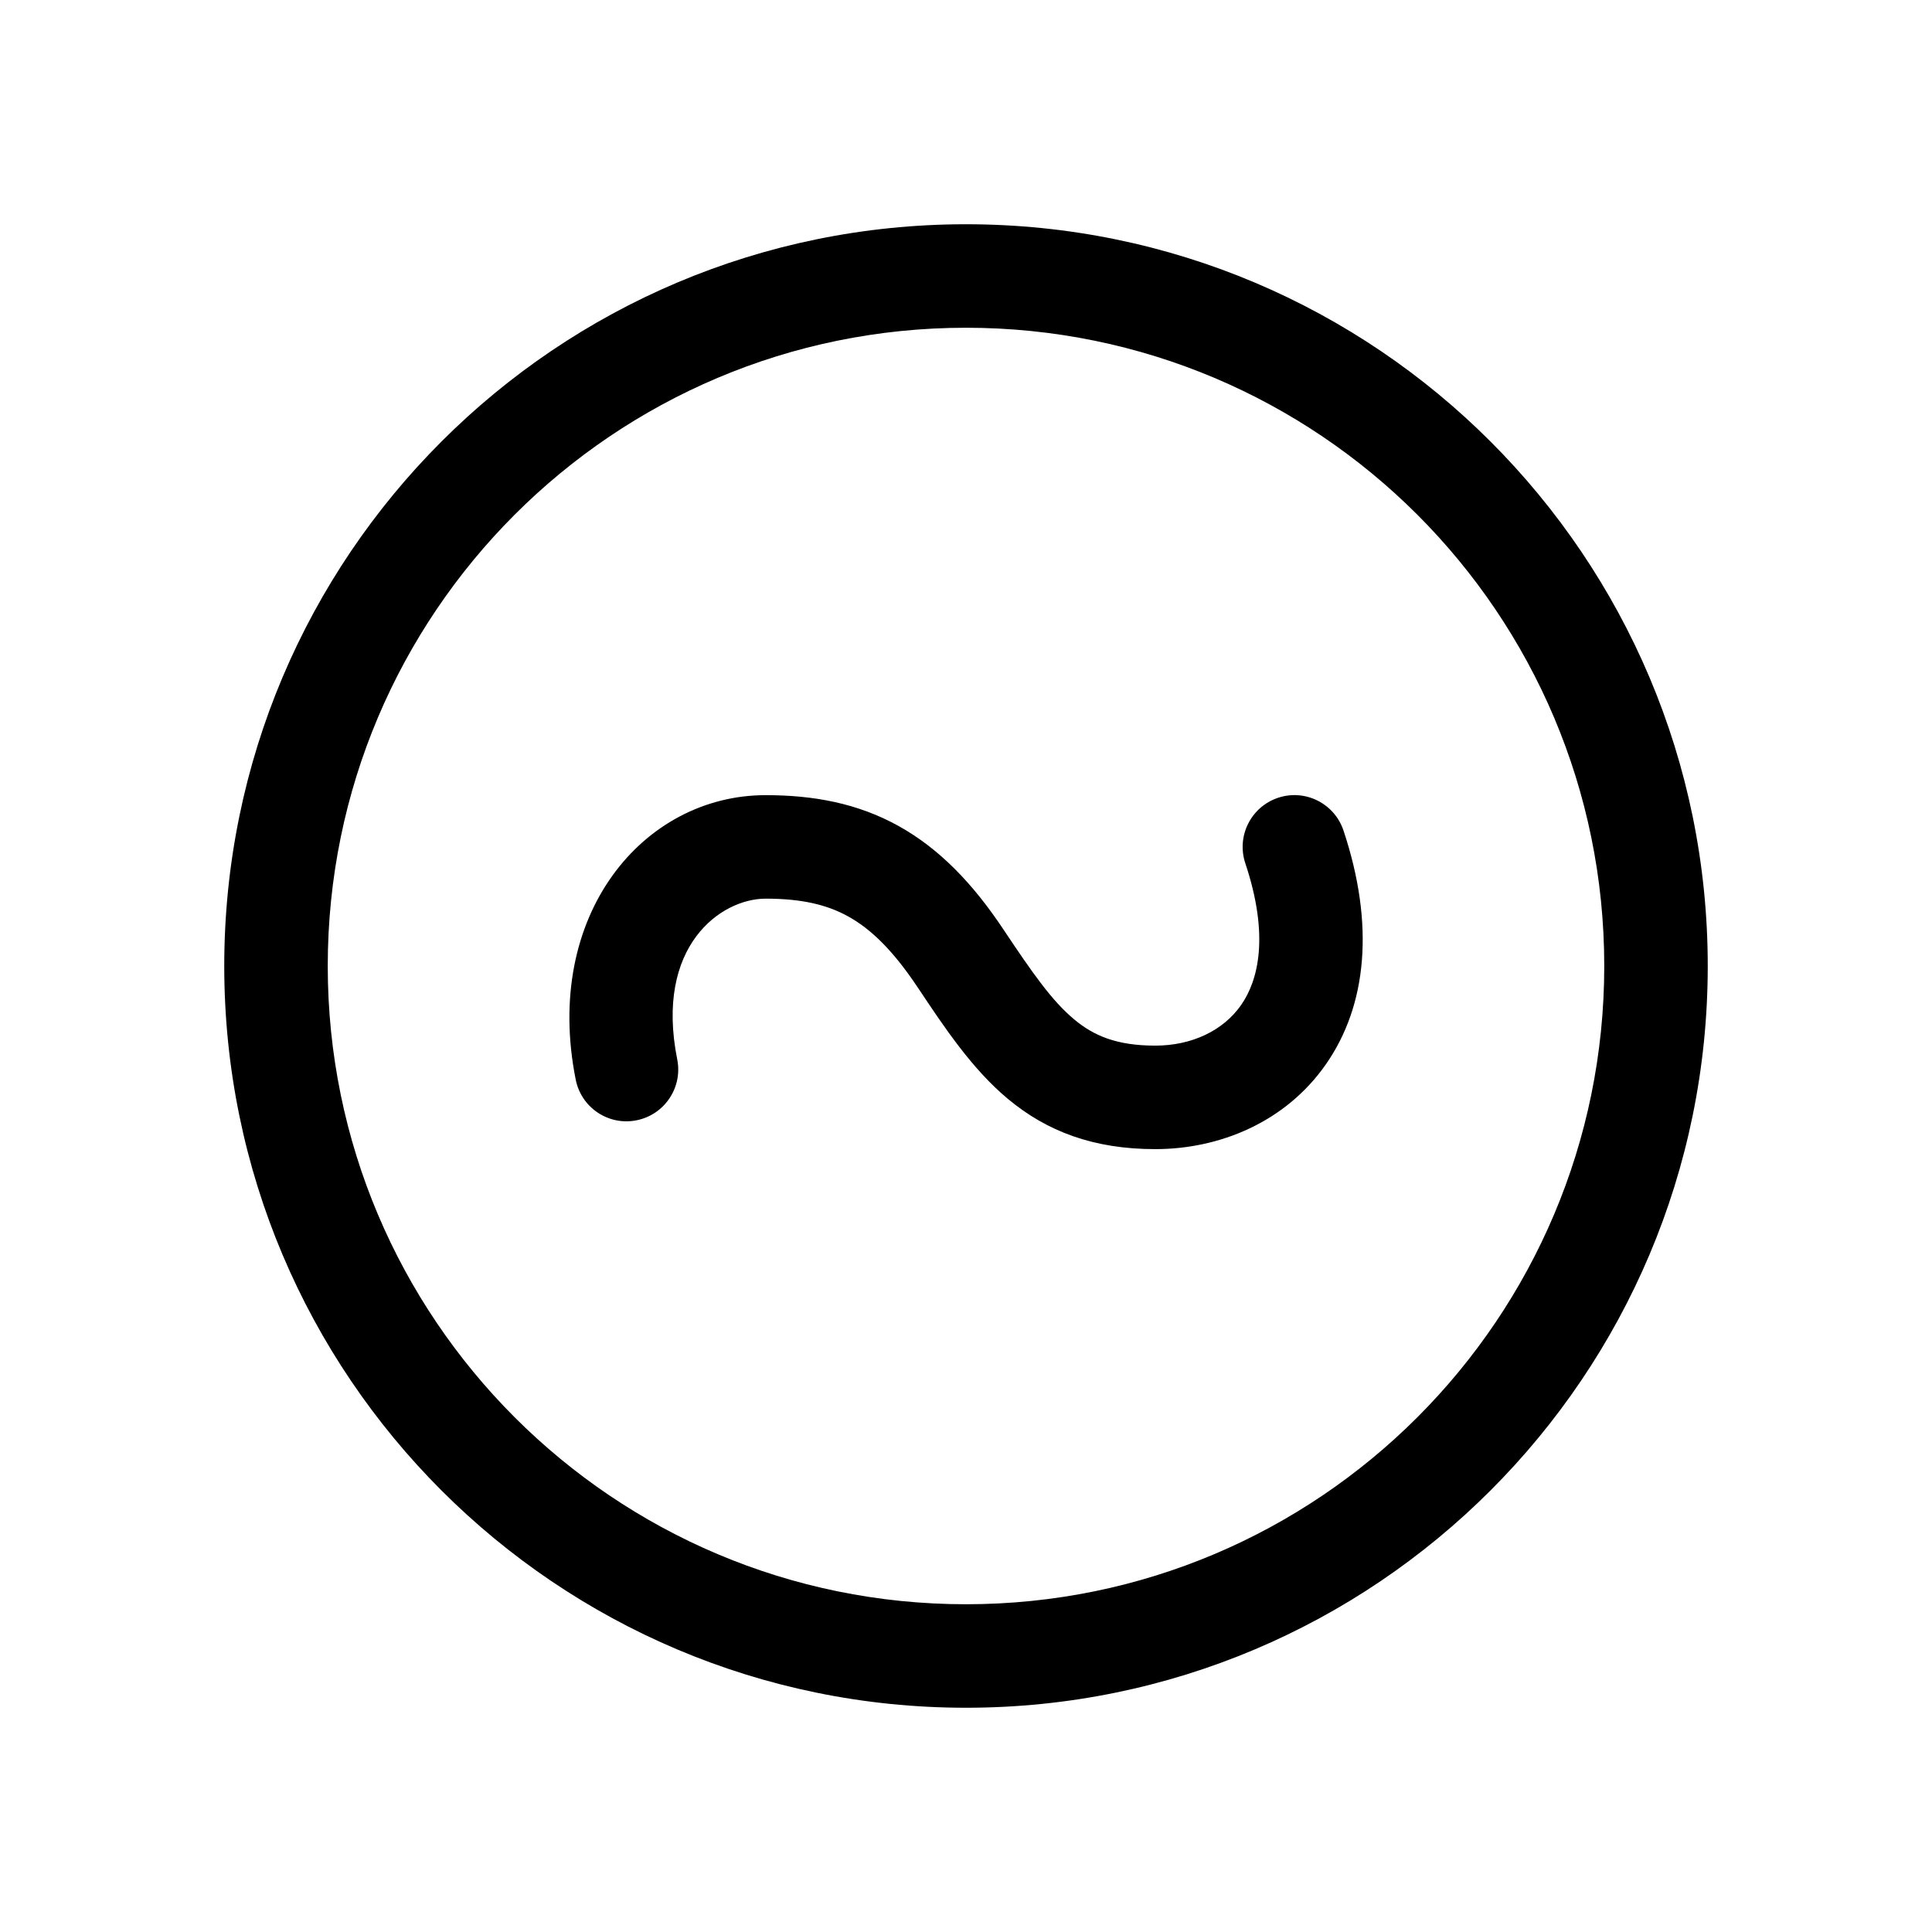
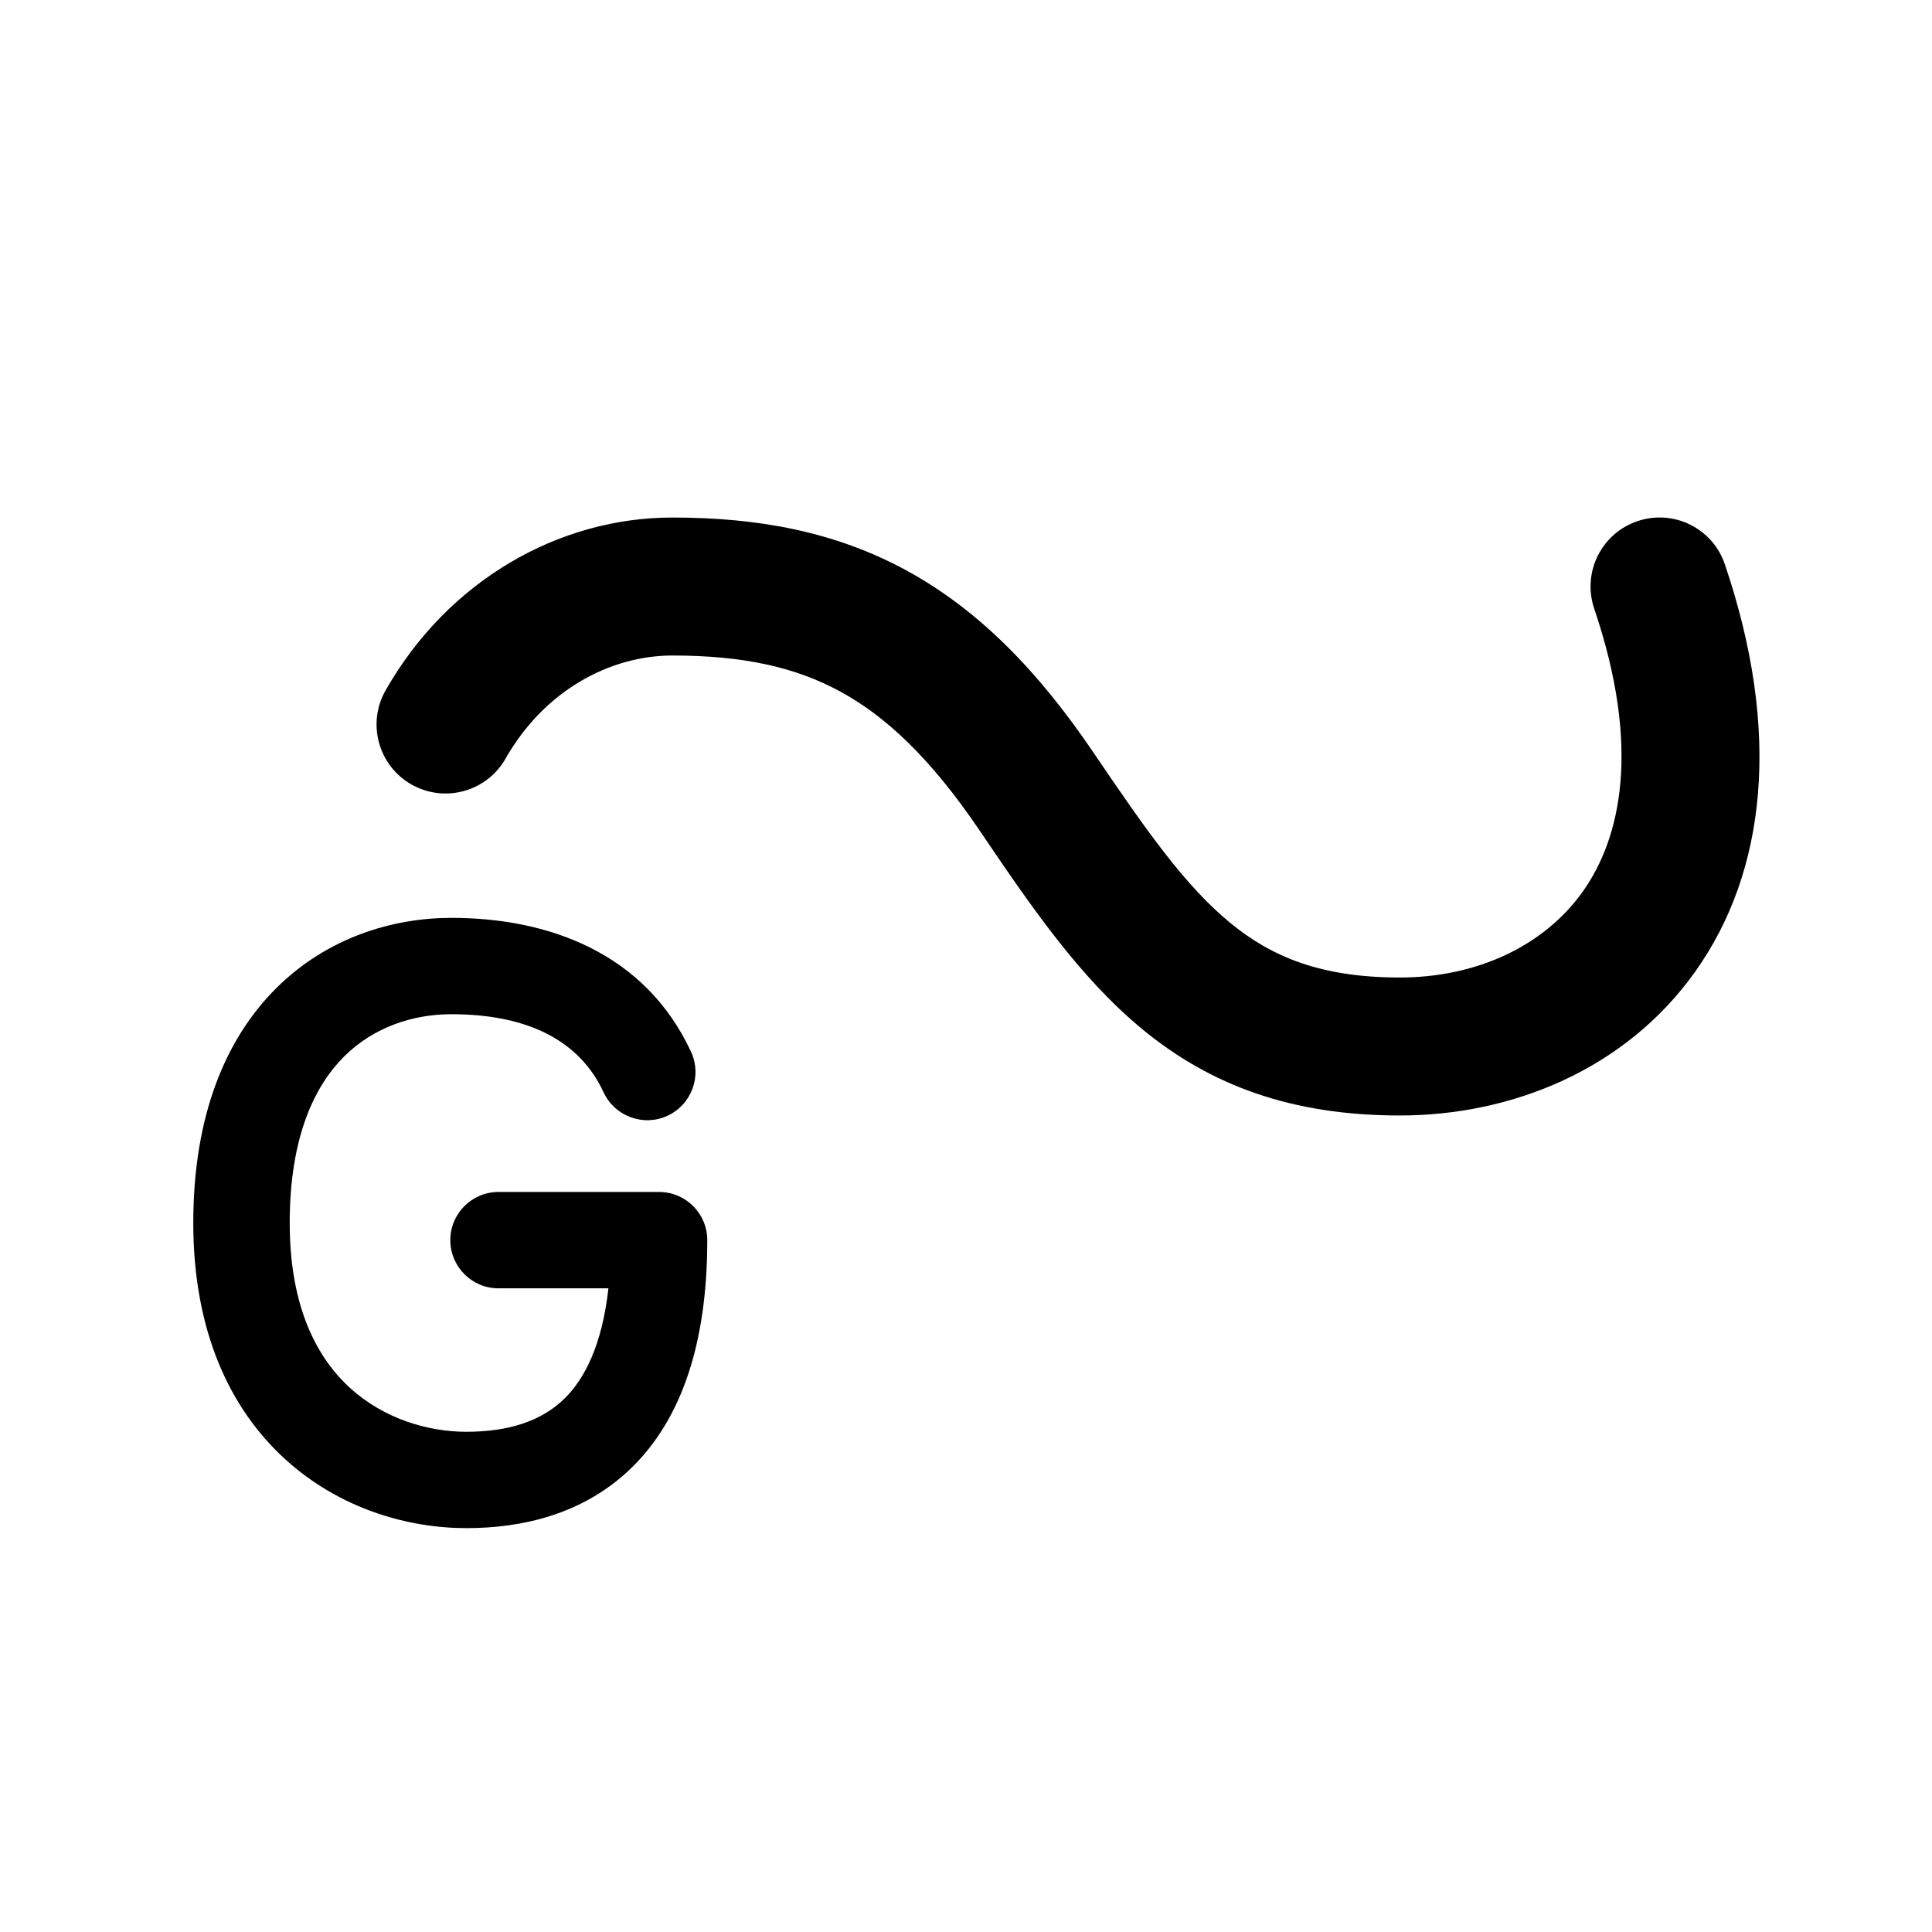
- <svg xmlns="http://www.w3.org/2000/svg" width="24" height="24" viewBox="-2 -2 28 28" fill="none">
-   <path fill-rule="evenodd" clip-rule="evenodd" d="M12 2.75C6.891 2.75 2.75 6.891 2.75 12C2.75 17.109 6.891 21.25 12 21.25C17.109 21.25 21.25 17.109 21.25 12C21.25 6.891 17.109 2.75 12 2.75ZM1.25 12C1.25 6.063 6.063 1.25 12 1.25C17.937 1.25 22.75 6.063 22.75 12C22.75 17.937 17.937 22.75 12 22.75C6.063 22.75 1.25 17.937 1.25 12Z" fill="#000" />
-   <path fill-rule="evenodd" clip-rule="evenodd" d="M16.523 9.562C16.916 9.431 17.34 9.644 17.471 10.037C17.926 11.402 17.811 12.573 17.215 13.426C16.628 14.267 15.671 14.654 14.743 14.654C13.85 14.654 13.173 14.398 12.606 13.925C12.088 13.493 11.69 12.895 11.304 12.316L11.295 12.303C10.933 11.76 10.611 11.458 10.295 11.283C9.984 11.11 9.615 11.024 9.096 11.024C8.448 11.024 7.486 11.709 7.815 13.354C7.896 13.76 7.632 14.155 7.226 14.236C6.82 14.318 6.425 14.054 6.344 13.648C5.866 11.259 7.323 9.524 9.096 9.524C9.787 9.524 10.427 9.64 11.023 9.971C11.615 10.3 12.099 10.804 12.543 11.471C12.962 12.099 13.244 12.504 13.568 12.774C13.847 13.007 14.178 13.154 14.743 13.154C15.273 13.154 15.728 12.936 15.986 12.567C16.236 12.21 16.4 11.566 16.048 10.511C15.917 10.118 16.13 9.693 16.523 9.562Z" fill="#000" />
+ <svg xmlns="http://www.w3.org/2000/svg" width="24" height="24" viewBox="0 0 24 24" fill="none">
+   <path fill-rule="evenodd" clip-rule="evenodd" d="M20.341 6.474C20.789 6.322 21.276 6.562 21.427 7.011C22.134 9.096 21.939 10.83 21.06 12.068C20.193 13.289 18.777 13.857 17.389 13.857C16.039 13.857 15.036 13.48 14.195 12.789C13.405 12.14 12.79 11.234 12.162 10.306C11.564 9.425 11.012 8.904 10.443 8.593C9.879 8.285 9.225 8.143 8.353 8.143C7.578 8.143 6.761 8.577 6.28 9.424C6.046 9.835 5.523 9.979 5.111 9.745C4.7 9.511 4.556 8.988 4.79 8.576C5.564 7.214 6.938 6.429 8.353 6.429C9.418 6.429 10.377 6.604 11.265 7.089C12.149 7.572 12.887 8.321 13.581 9.345C14.243 10.322 14.721 11.003 15.283 11.465C15.795 11.885 16.406 12.143 17.389 12.143C18.334 12.143 19.176 11.759 19.662 11.075C20.136 10.408 20.388 9.285 19.804 7.561C19.652 7.112 19.892 6.626 20.341 6.474Z" fill="#000" />
+   <path fill-rule="evenodd" clip-rule="evenodd" d="M3.433 12.274C4.067 11.644 4.881 11.402 5.607 11.402C6.799 11.402 8.009 11.828 8.584 13.065C8.723 13.364 8.593 13.72 8.293 13.86C7.994 13.999 7.638 13.869 7.498 13.569C7.195 12.917 6.543 12.599 5.607 12.599C5.136 12.599 4.647 12.755 4.276 13.123C3.912 13.485 3.599 14.116 3.599 15.192C3.599 16.246 3.944 16.874 4.35 17.243C4.771 17.626 5.317 17.786 5.793 17.786C6.302 17.786 6.722 17.662 7.018 17.368C7.254 17.133 7.478 16.724 7.558 16.004H6.192C5.862 16.004 5.594 15.736 5.594 15.405C5.594 15.075 5.862 14.807 6.192 14.807H8.187C8.518 14.807 8.786 15.075 8.786 15.405C8.786 16.694 8.463 17.62 7.861 18.218C7.259 18.815 6.481 18.983 5.793 18.983C5.072 18.983 4.222 18.745 3.545 18.129C2.854 17.501 2.401 16.533 2.401 15.192C2.401 13.875 2.793 12.91 3.433 12.274Z" fill="#000" />
</svg>
